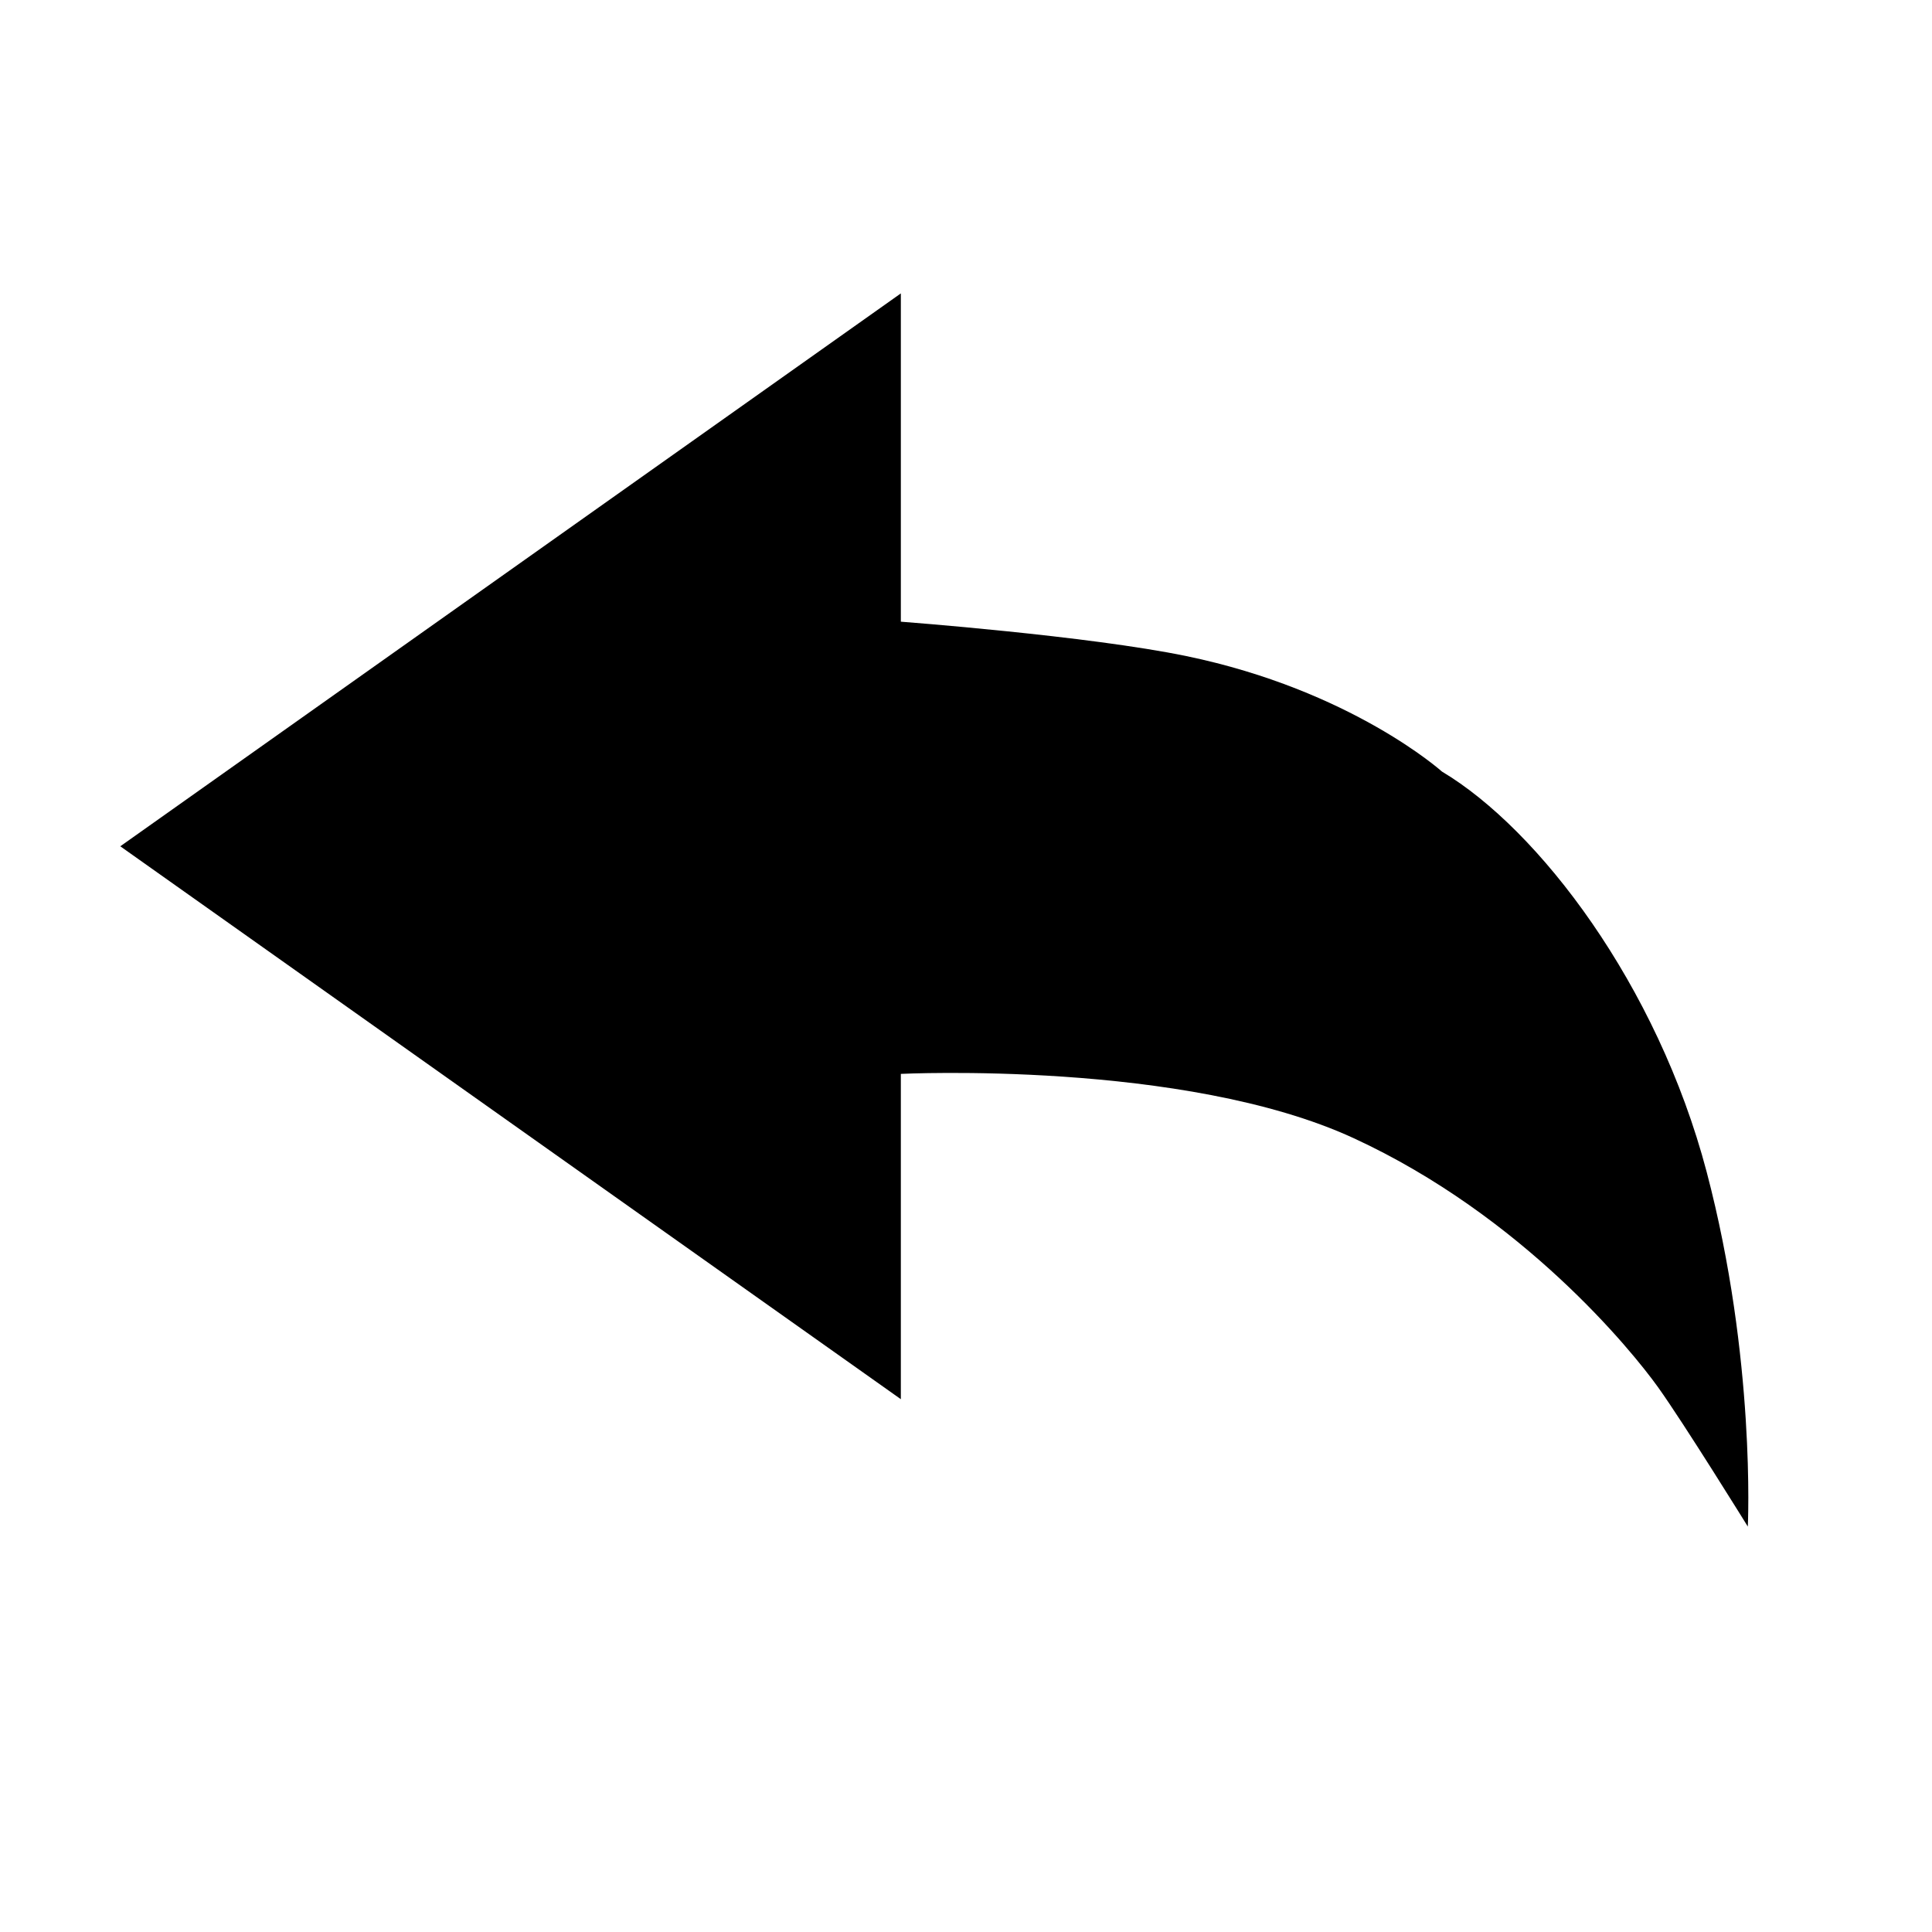
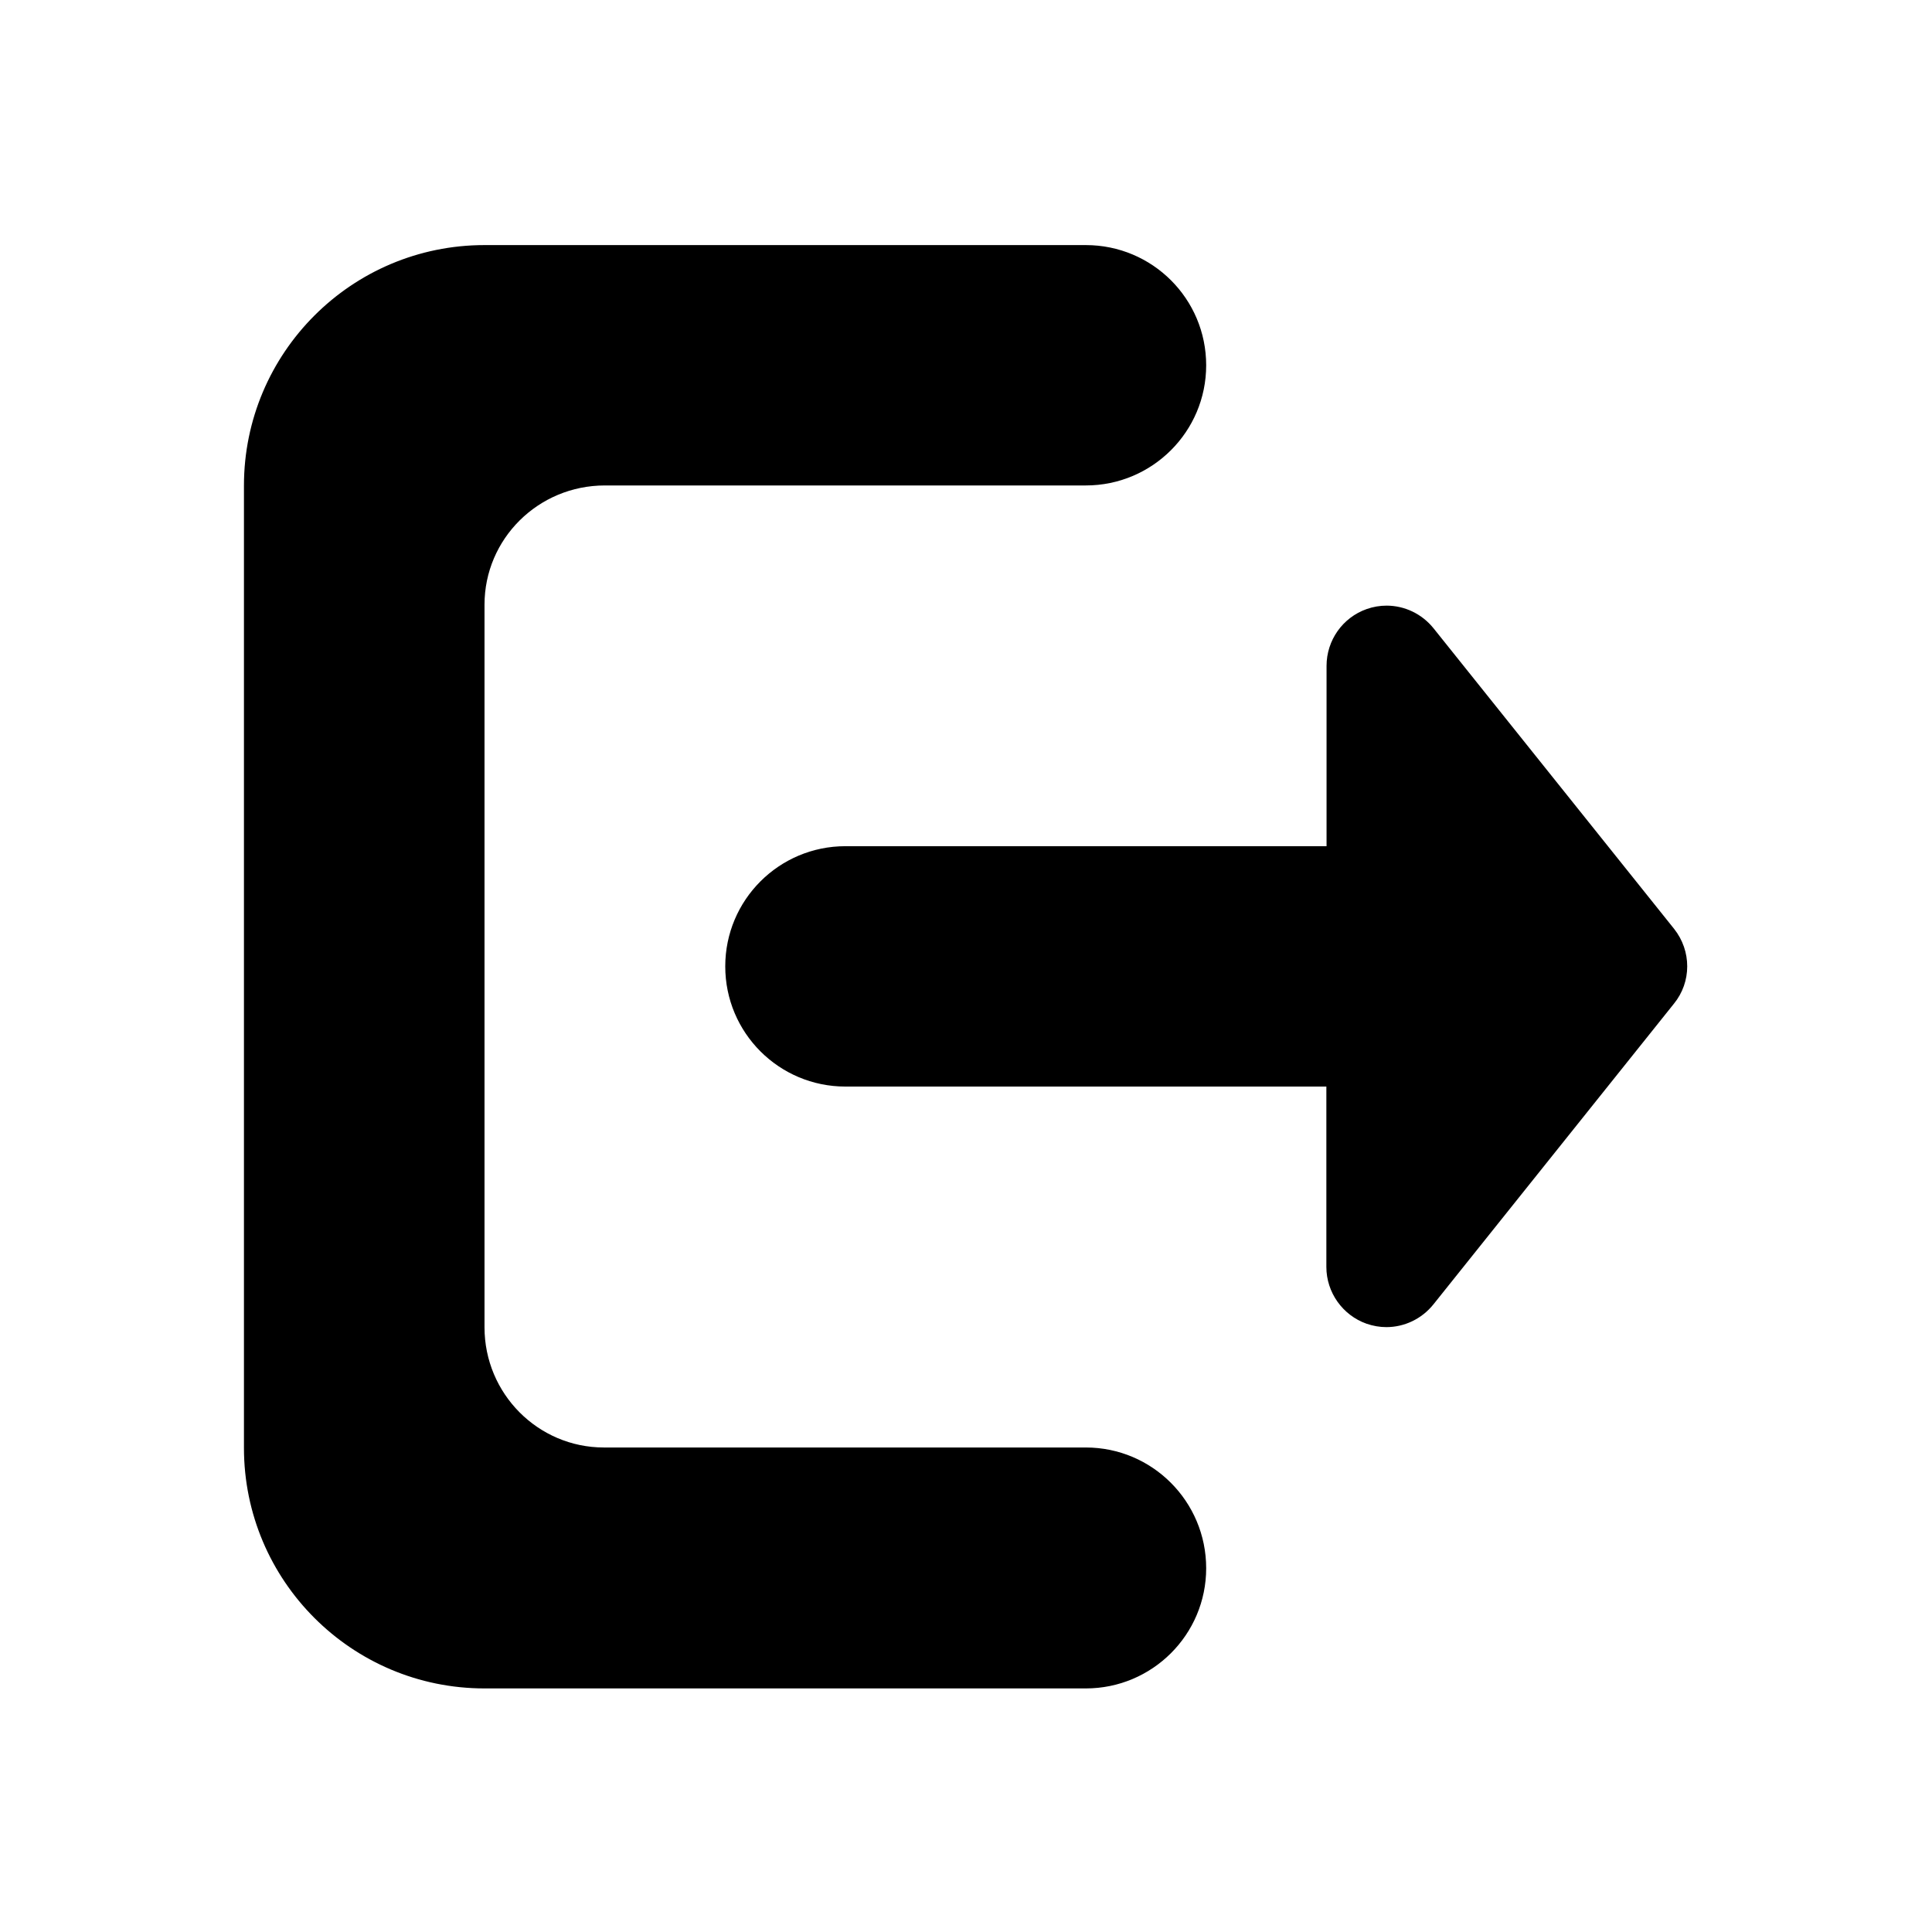
- <svg xmlns="http://www.w3.org/2000/svg" t="1740246031251" class="icon" viewBox="0 0 1024 1024" version="1.1" p-id="7546" width="200" height="200">
-   <path d="M764.288 408.965c51.24 30.546 114.11 112.945 140.267 212.129 26.16 99.191 21.822 188.009 21.822 188.009s-33.867-54.696-47.598-73.873c-13.731-19.171-71.589-90.611-161.396-132.016-89.806-41.403-239.919-34.031-239.919-34.031v172.412L63.756 448.552l413.709-293.045v173.998s99.383 7.481 151.332 18.238c87.499 18.122 135.491 61.223 135.491 61.223z m0 0" p-id="7547" />
+ <svg xmlns="http://www.w3.org/2000/svg" t="1753080969783" class="icon" viewBox="0 0 1024 1024" version="1.1" p-id="5449" width="200" height="200">
+   <path d="M887.3 492.3L759.8 333c-6.2-7.7-15.4-12-24.9-12-3.5 0-7.1 0.6-10.5 1.8-12.8 4.5-21.3 16.6-21.3 30.1v95.6h-255c-35.2 0-63.7 28.5-63.7 63.7s28.5 63.7 63.7 63.7H703v95.6c0 13.5 8.6 25.6 21.3 30.1 3.5 1.2 7 1.8 10.5 1.8 9.5 0 18.7-4.3 24.9-12L887.2 532c9.4-11.5 9.4-28 0.1-39.7zM575.5 767.2H320.1c-34.9 0-63.3-28.5-63.3-63.7V321v-0.5c0-34.9 28.5-63.2 63.8-63.2h254.9c35.2 0 63.8-28.5 63.8-63.7s-28.5-63.7-63.8-63.7H256.8c-70.4 0-127.5 57.1-127.5 127.5v510c0 70.4 57.1 127.5 127.5 127.5h318.7c35.2 0 63.8-28.5 63.8-63.7 0-35.4-28.6-64-63.8-64z m0 0" p-id="5450" />
</svg>
